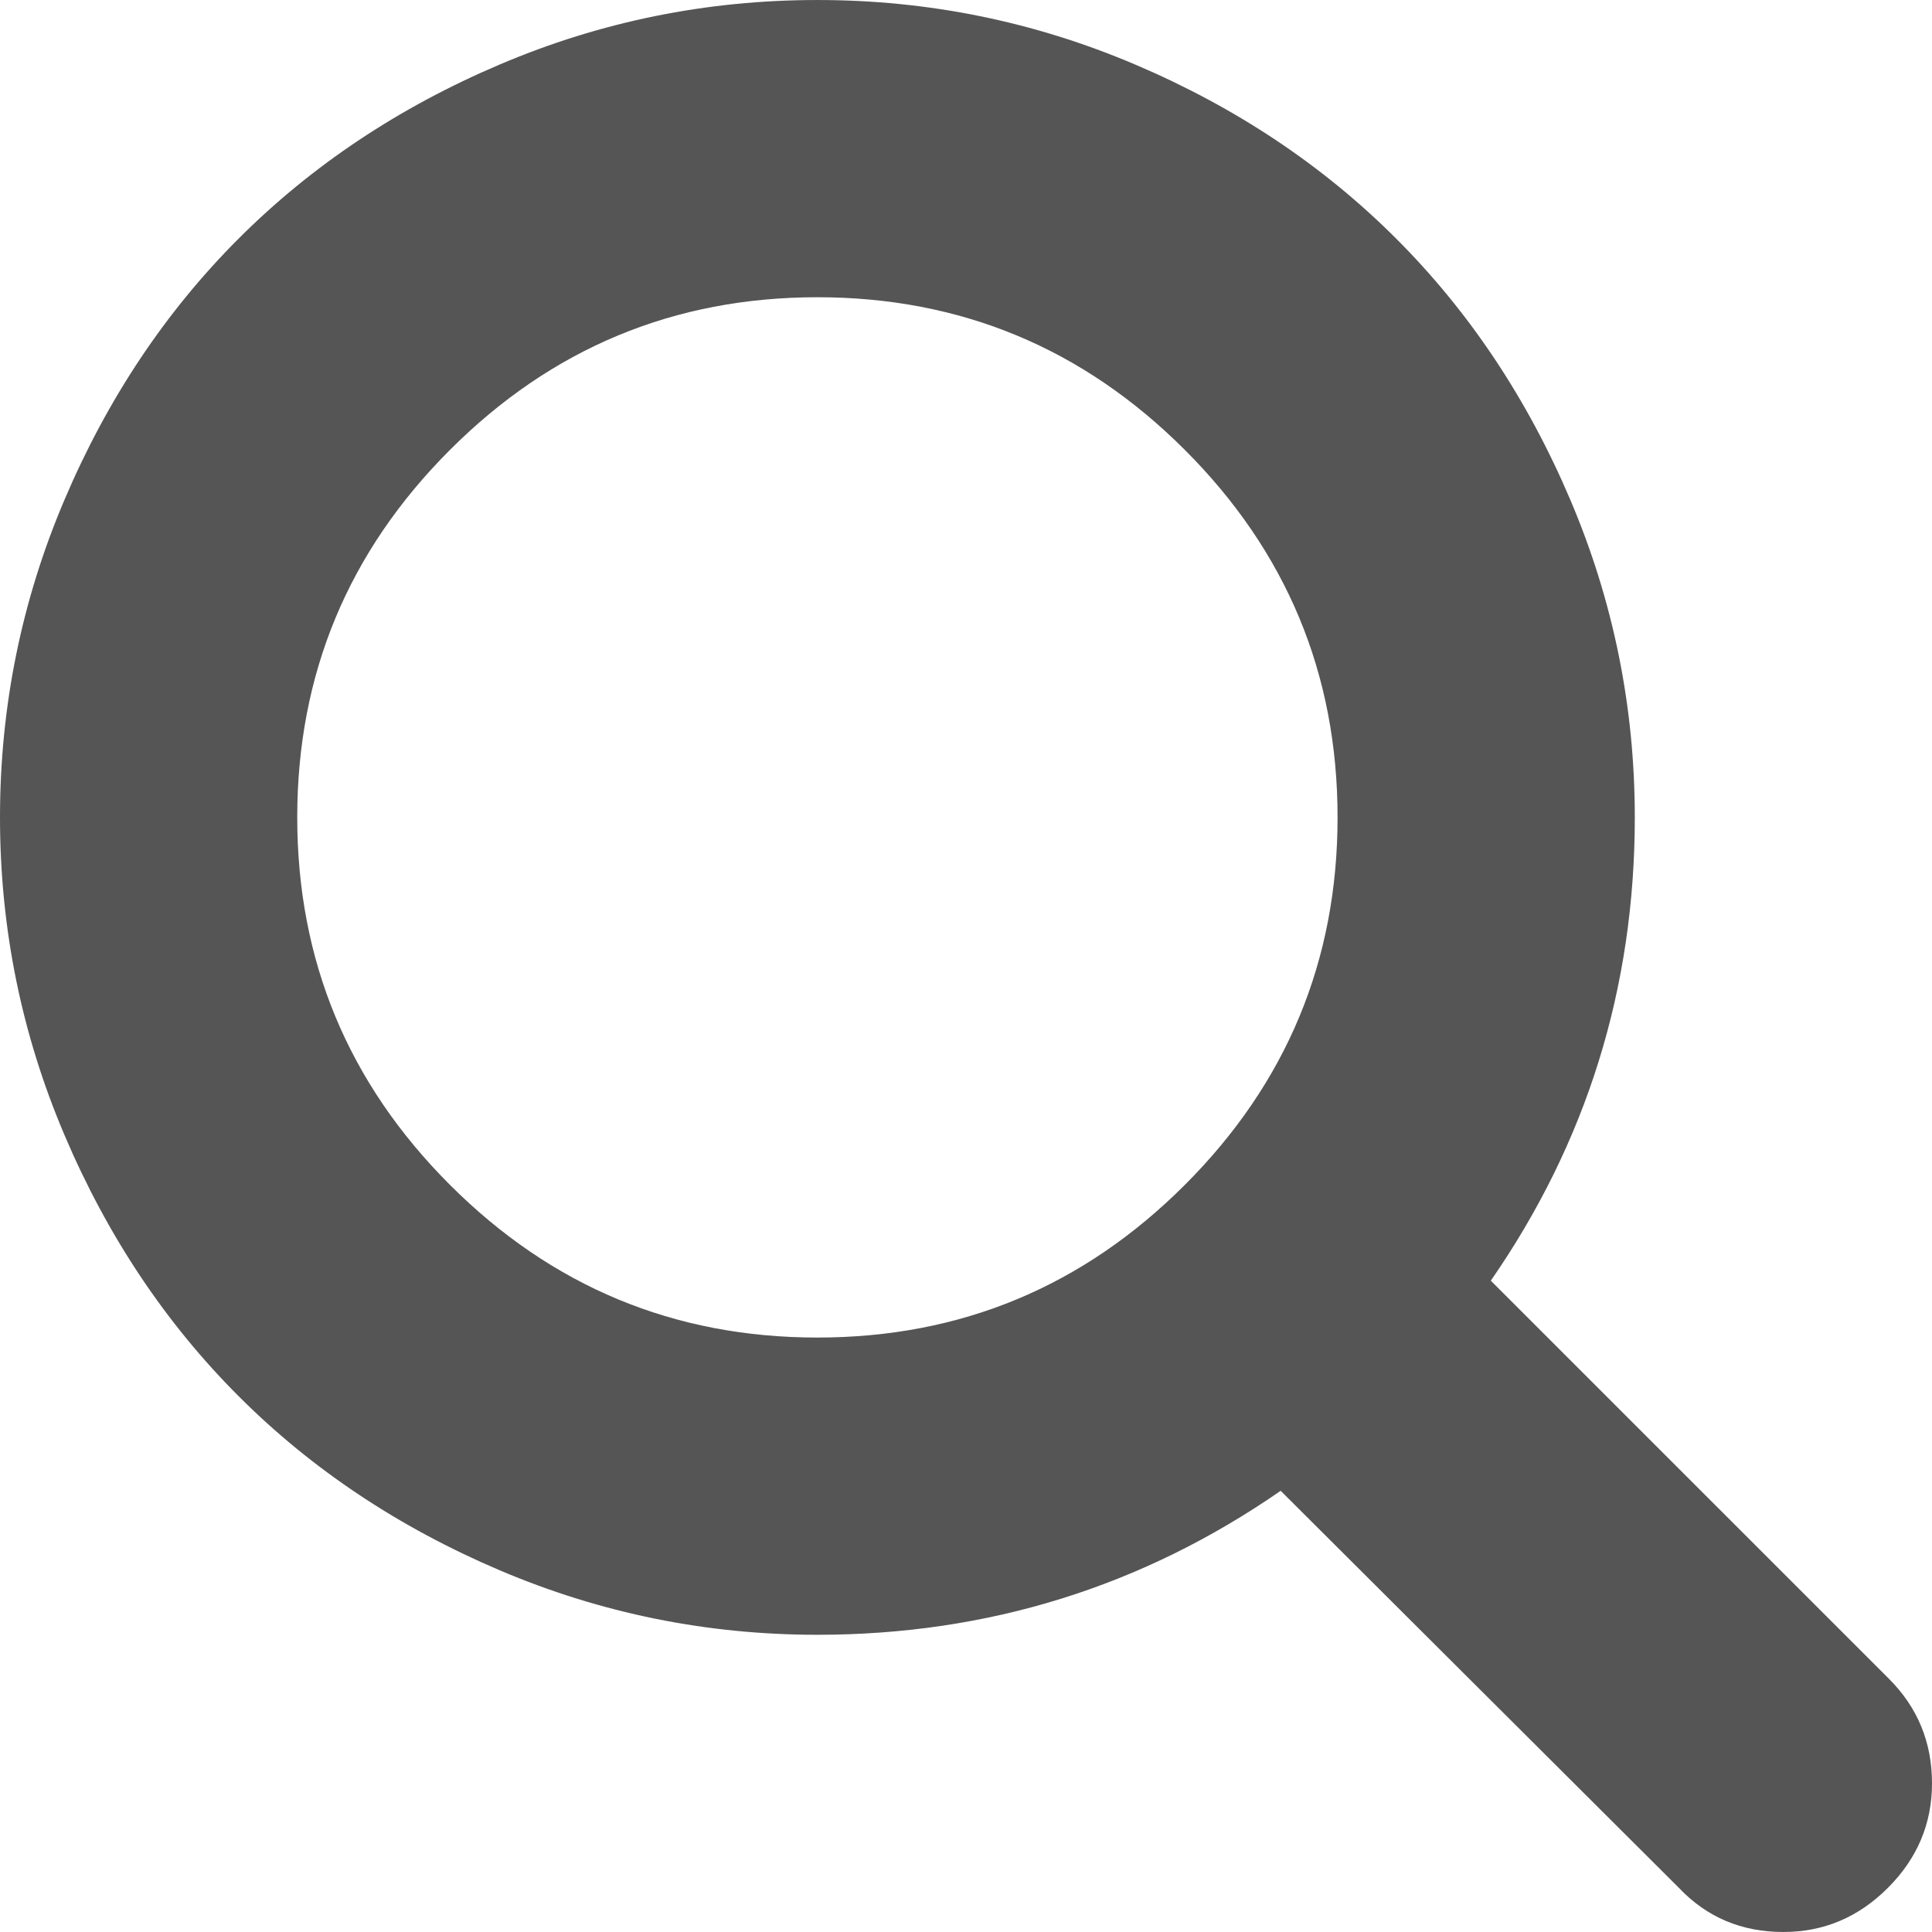
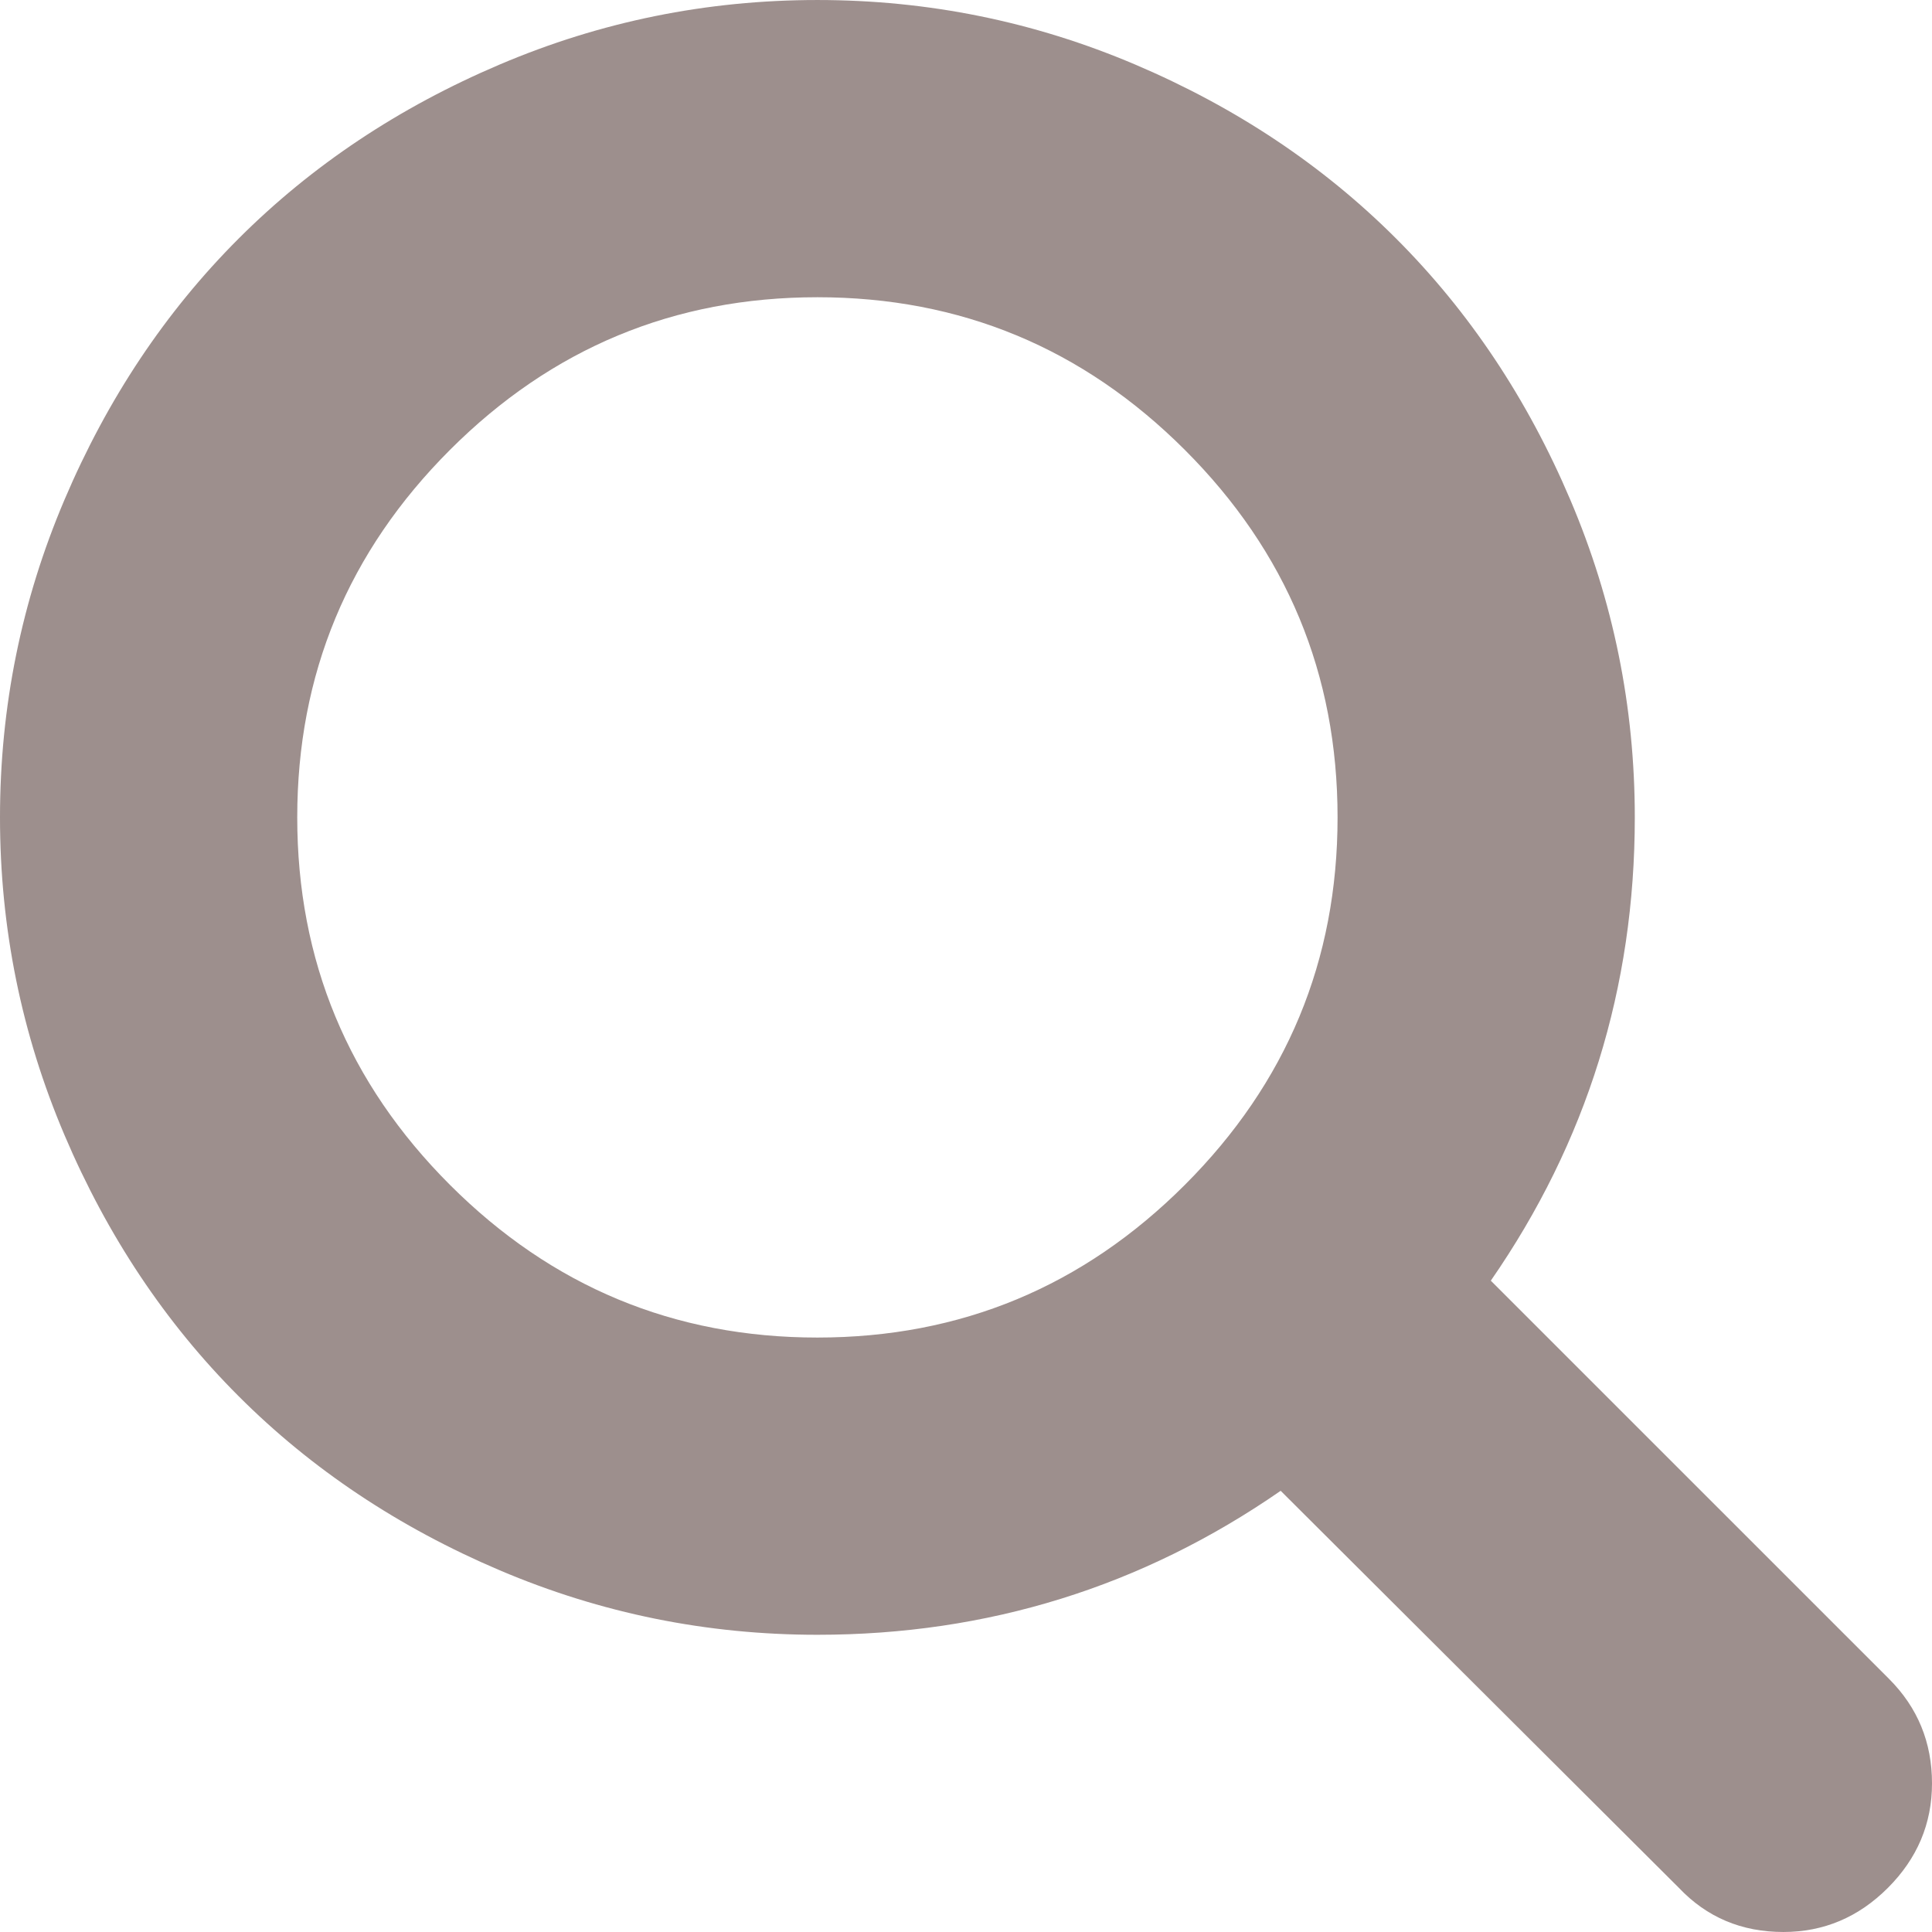
<svg xmlns="http://www.w3.org/2000/svg" version="1.1" id="Capa_1" x="0px" y="0px" width="475.084px" height="475.084px" viewBox="0 0 475.084 475.084" style="enable-background:new 0 0 475.084 475.084;" xml:space="preserve">
  <g>
-     <path d="M464.524,412.846l-97.929-97.925c23.6-34.068,35.406-72.047,35.406-113.917c0-27.218-5.284-53.249-15.852-78.087   c-10.561-24.842-24.838-46.254-42.825-64.241c-17.987-17.987-39.396-32.264-64.233-42.826   C254.246,5.285,228.217,0.003,200.999,0.003c-27.216,0-53.247,5.282-78.085,15.847C98.072,26.412,76.66,40.689,58.673,58.676   c-17.989,17.987-32.264,39.403-42.827,64.241C5.282,147.758,0,173.786,0,201.004c0,27.216,5.282,53.238,15.846,78.083   c10.562,24.838,24.838,46.247,42.827,64.234c17.987,17.993,39.403,32.264,64.241,42.832c24.841,10.563,50.869,15.844,78.085,15.844   c41.879,0,79.852-11.807,113.922-35.405l97.929,97.641c6.852,7.231,15.406,10.849,25.693,10.849   c9.897,0,18.467-3.617,25.694-10.849c7.23-7.23,10.848-15.796,10.848-25.693C475.088,428.458,471.567,419.889,464.524,412.846z    M291.363,291.358c-25.029,25.033-55.148,37.549-90.364,37.549c-35.21,0-65.329-12.519-90.36-37.549   c-25.031-25.029-37.546-55.144-37.546-90.36c0-35.21,12.518-65.334,37.546-90.36c25.026-25.032,55.15-37.546,90.36-37.546   c35.212,0,65.331,12.519,90.364,37.546c25.033,25.026,37.548,55.15,37.548,90.36C328.911,236.214,316.392,266.329,291.363,291.358z   " fill="#555555" />
+     <path d="M464.524,412.846l-97.929-97.925c23.6-34.068,35.406-72.047,35.406-113.917c0-27.218-5.284-53.249-15.852-78.087   c-10.561-24.842-24.838-46.254-42.825-64.241c-17.987-17.987-39.396-32.264-64.233-42.826   C254.246,5.285,228.217,0.003,200.999,0.003c-27.216,0-53.247,5.282-78.085,15.847C98.072,26.412,76.66,40.689,58.673,58.676   c-17.989,17.987-32.264,39.403-42.827,64.241C5.282,147.758,0,173.786,0,201.004c0,27.216,5.282,53.238,15.846,78.083   c10.562,24.838,24.838,46.247,42.827,64.234c17.987,17.993,39.403,32.264,64.241,42.832c24.841,10.563,50.869,15.844,78.085,15.844   c41.879,0,79.852-11.807,113.922-35.405l97.929,97.641c6.852,7.231,15.406,10.849,25.693,10.849   c9.897,0,18.467-3.617,25.694-10.849c7.23-7.23,10.848-15.796,10.848-25.693C475.088,428.458,471.567,419.889,464.524,412.846z    M291.363,291.358c-25.029,25.033-55.148,37.549-90.364,37.549c-35.21,0-65.329-12.519-90.36-37.549   c-25.031-25.029-37.546-55.144-37.546-90.36c0-35.21,12.518-65.334,37.546-90.36c25.026-25.032,55.15-37.546,90.36-37.546   c35.212,0,65.331,12.519,90.364,37.546c25.033,25.026,37.548,55.15,37.548,90.36C328.911,236.214,316.392,266.329,291.363,291.358z   " fill="#9d8f8d" />
  </g>
  <g>
</g>
  <g>
</g>
  <g>
</g>
  <g>
</g>
  <g>
</g>
  <g>
</g>
  <g>
</g>
  <g>
</g>
  <g>
</g>
  <g>
</g>
  <g>
</g>
  <g>
</g>
  <g>
</g>
  <g>
</g>
  <g>
</g>
</svg>
